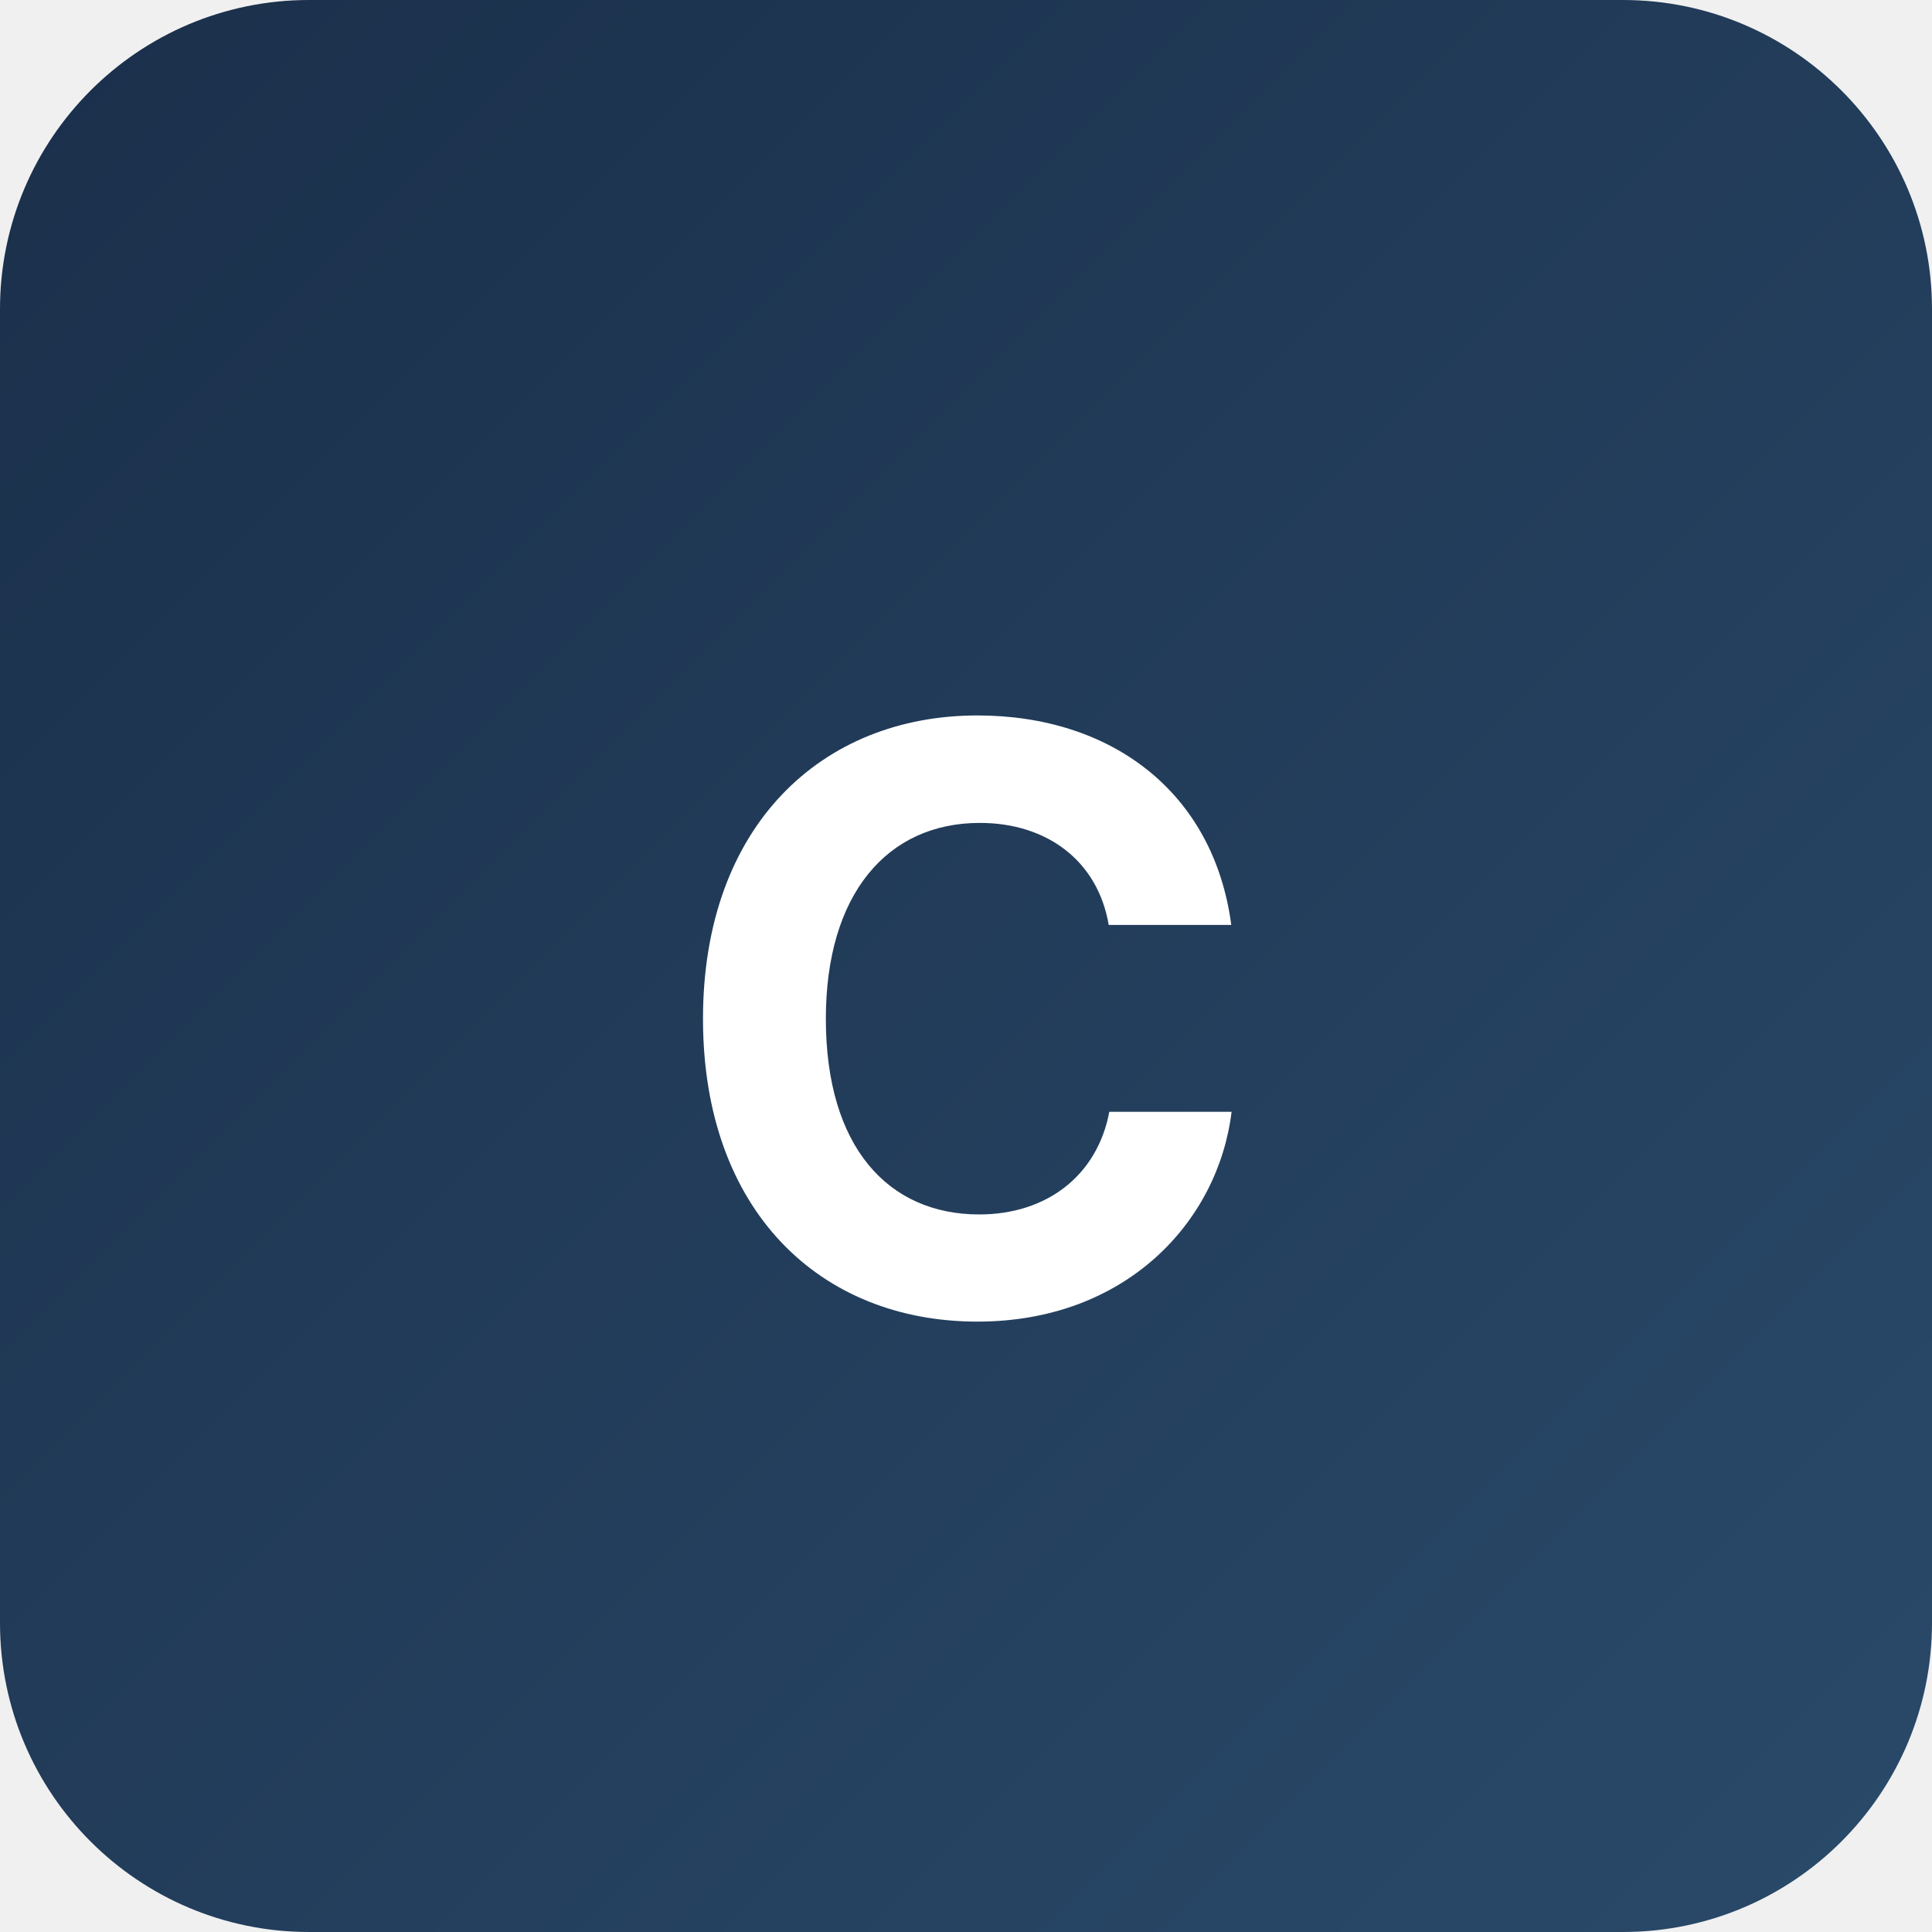
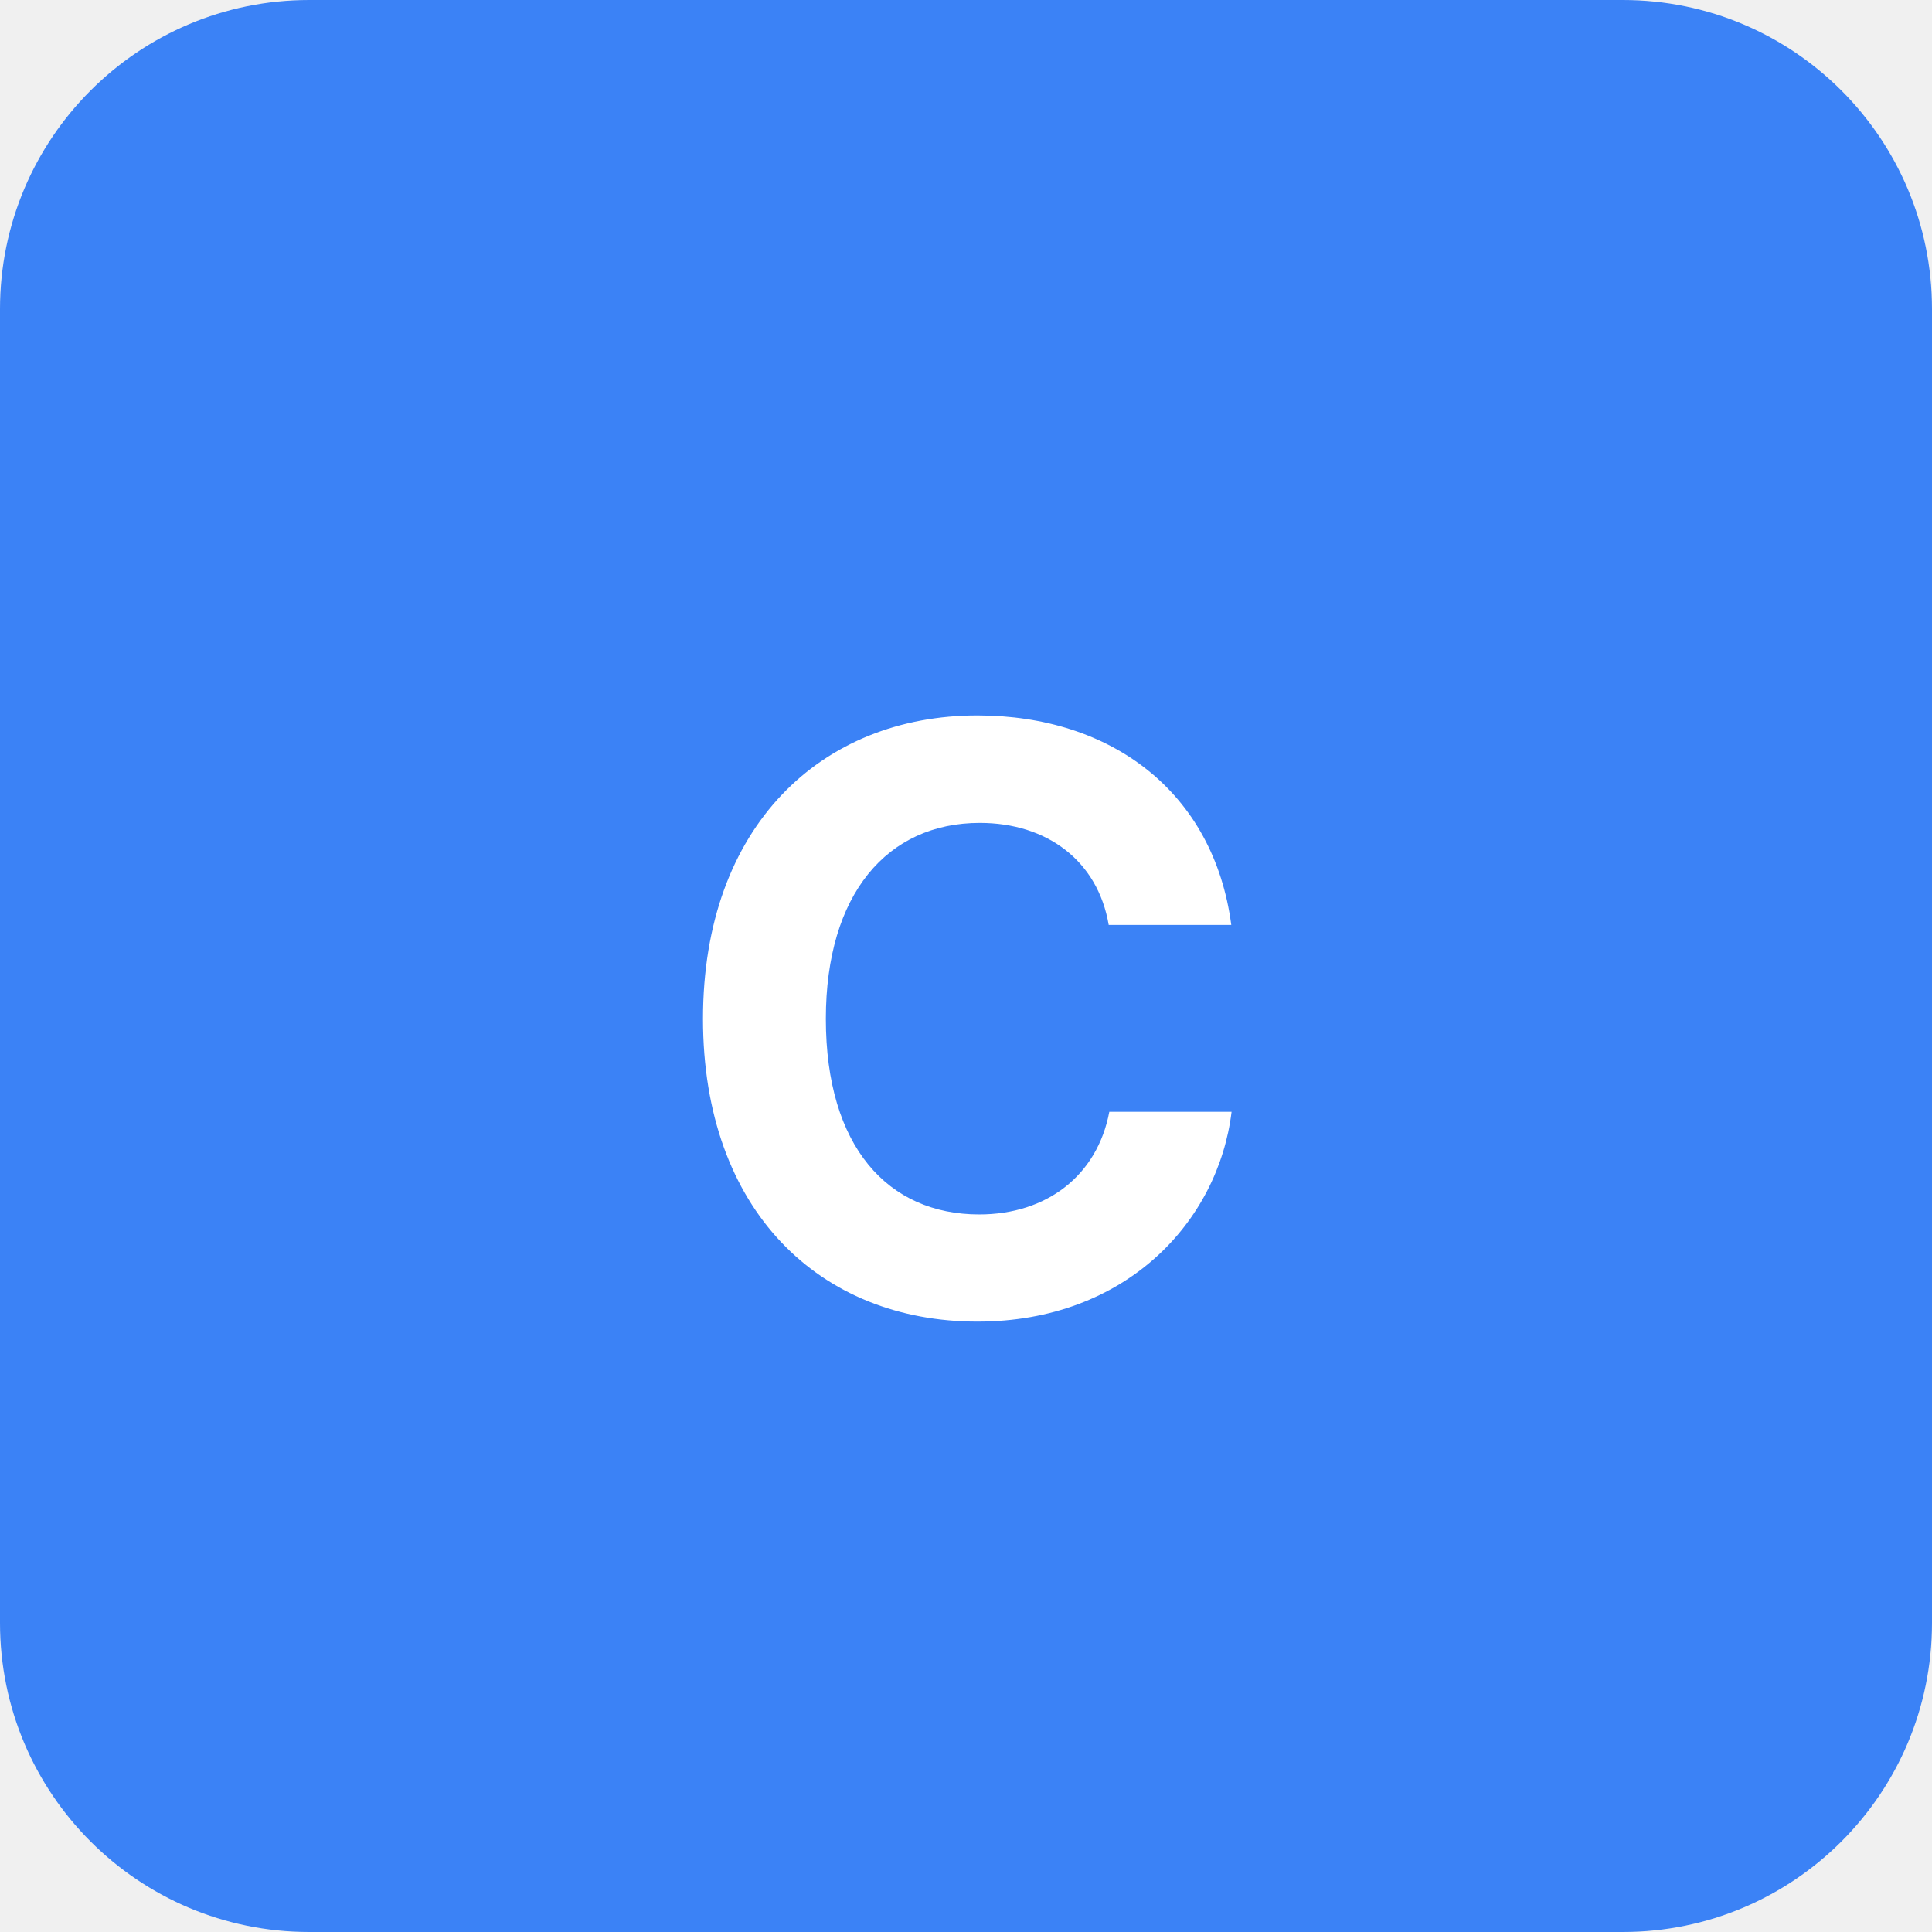
<svg xmlns="http://www.w3.org/2000/svg" viewBox="0 0 100 100">
-   <defs>
-     <linearGradient id="grad" x1="0%" y1="0%" x2="100%" y2="100%">
-       <stop offset="0%" style="stop-color:#1a2f4a" />
-       <stop offset="100%" style="stop-color:#2a4a6a" />
-     </linearGradient>
-   </defs>
-   <rect width="100" height="100" rx="16" fill="url(#grad)" />
+   <rect width="100" height="100" rx="16" fill="#3b82f6" />
  <text x="50" y="68" font-family="system-ui, -apple-system, sans-serif" font-size="42" font-weight="700" fill="#ffffff" text-anchor="middle" letter-spacing="2">C</text>
</svg>
